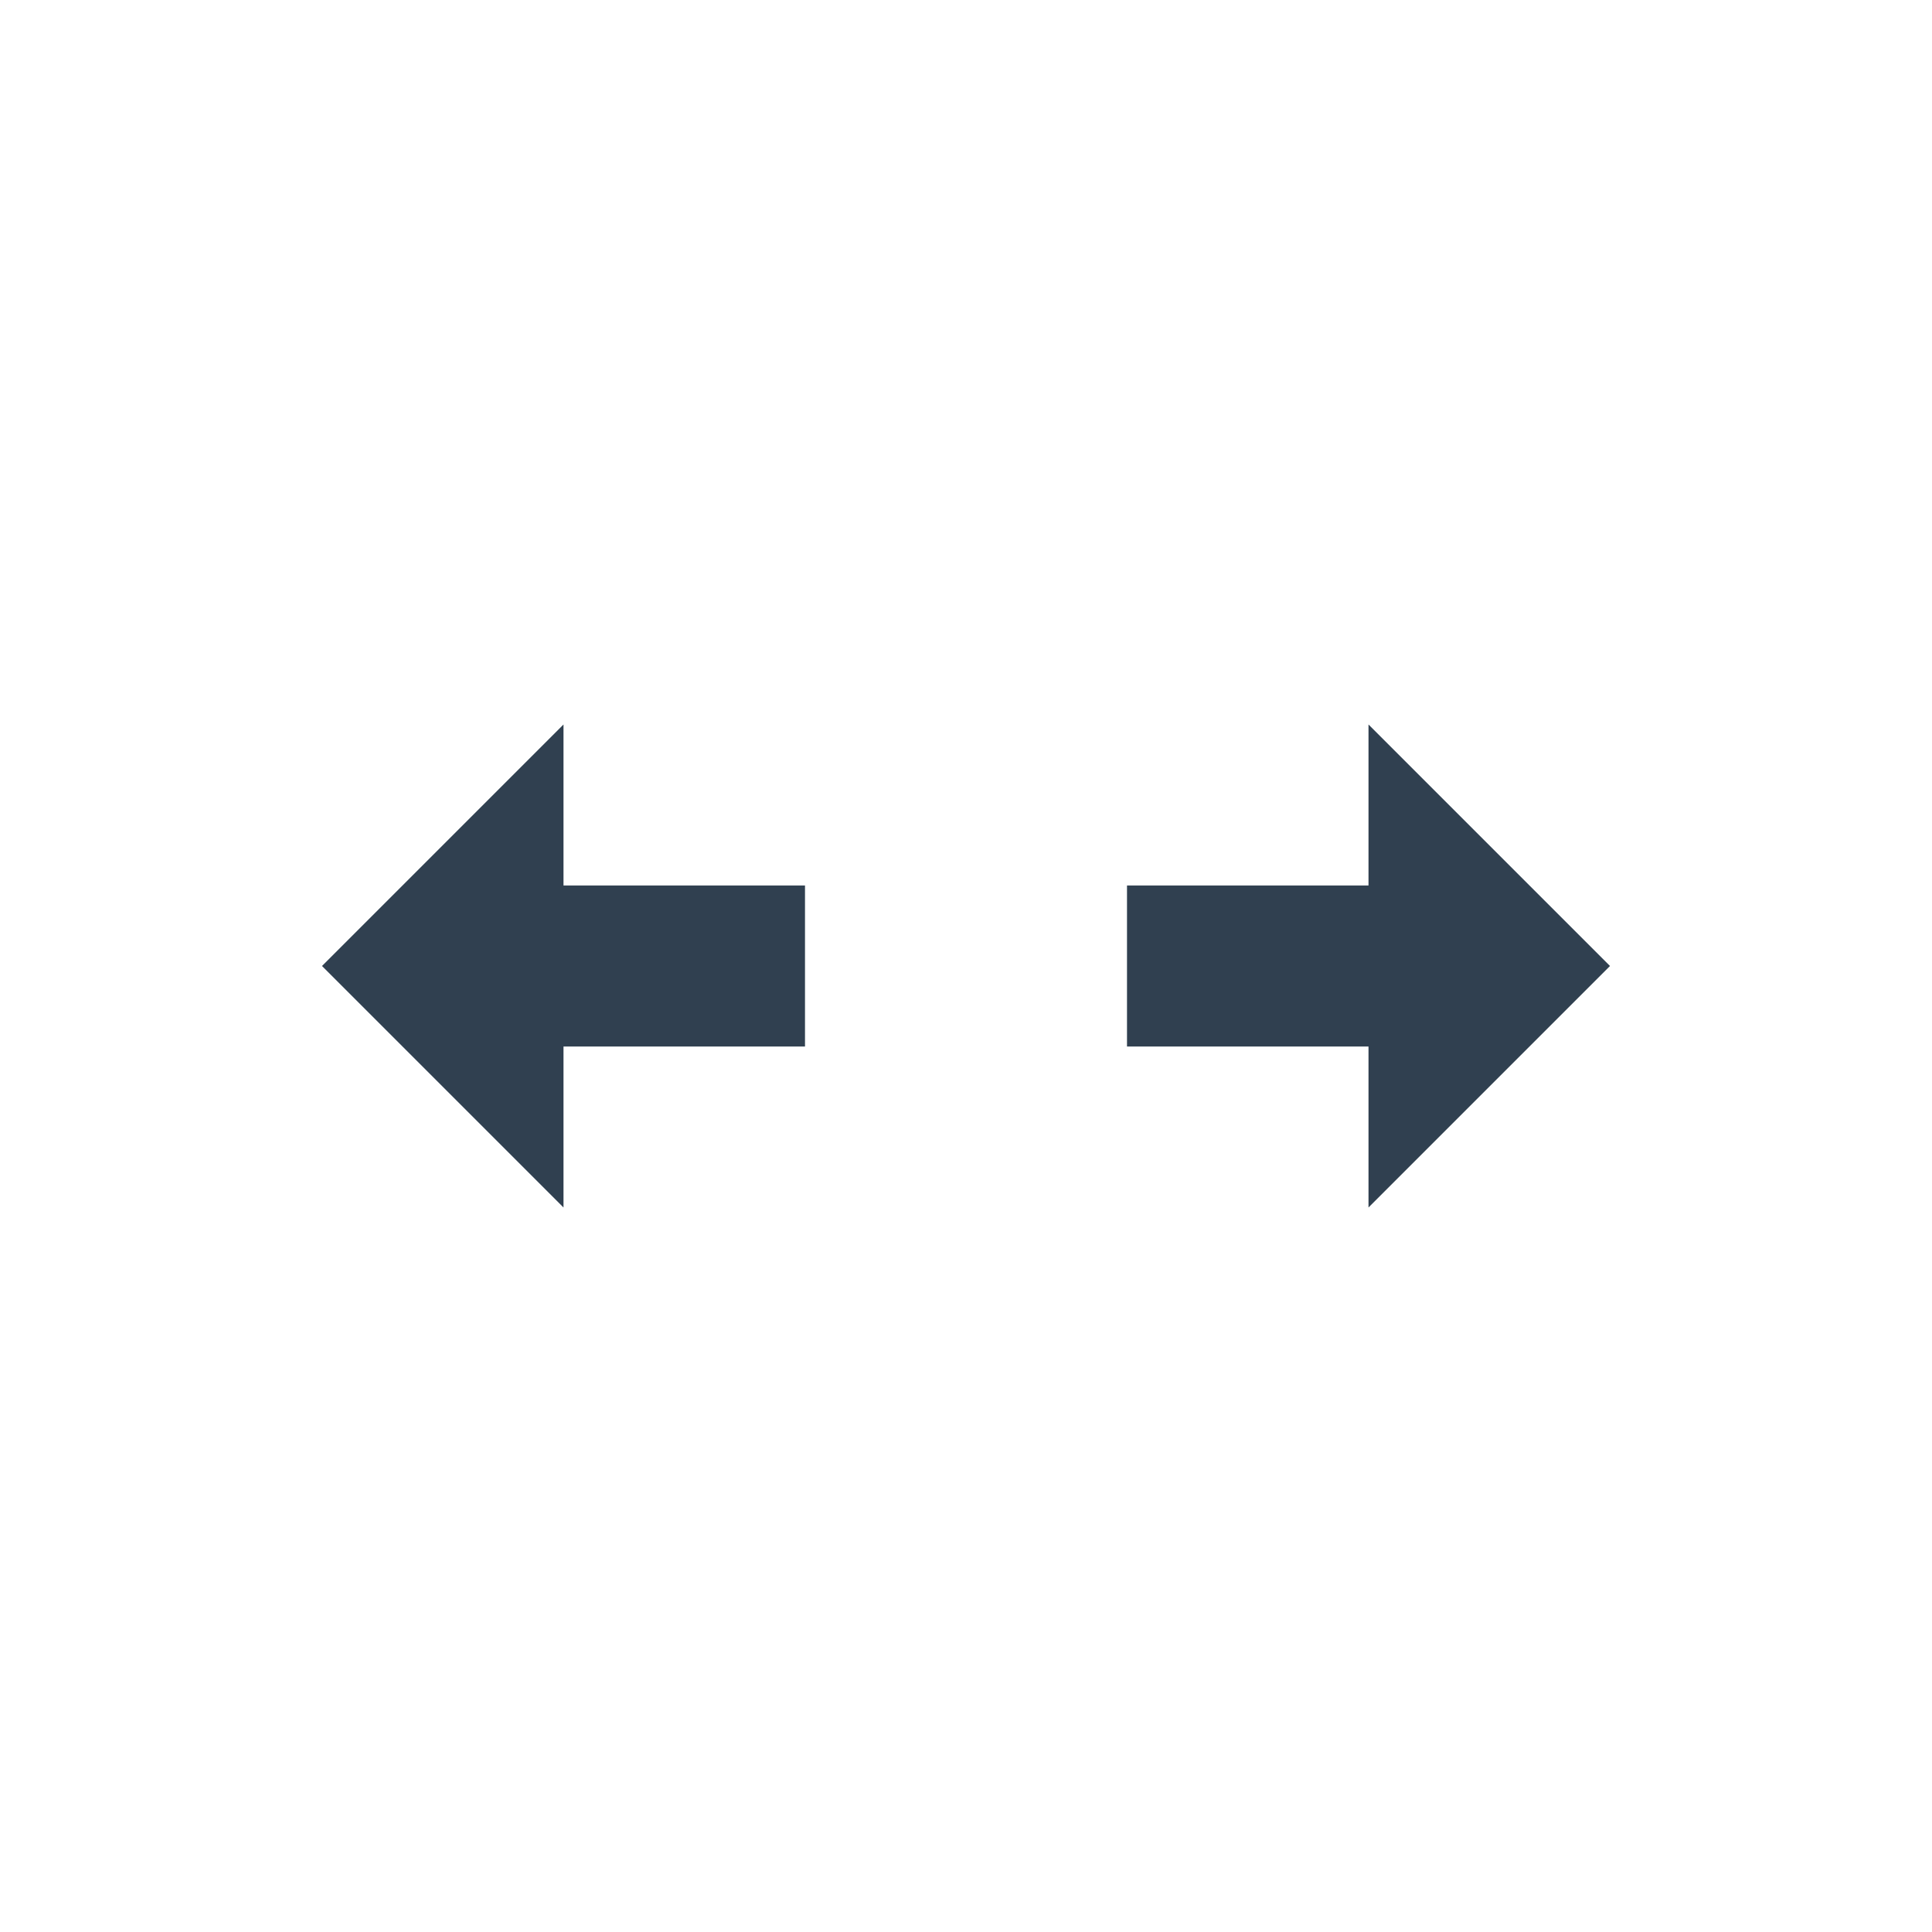
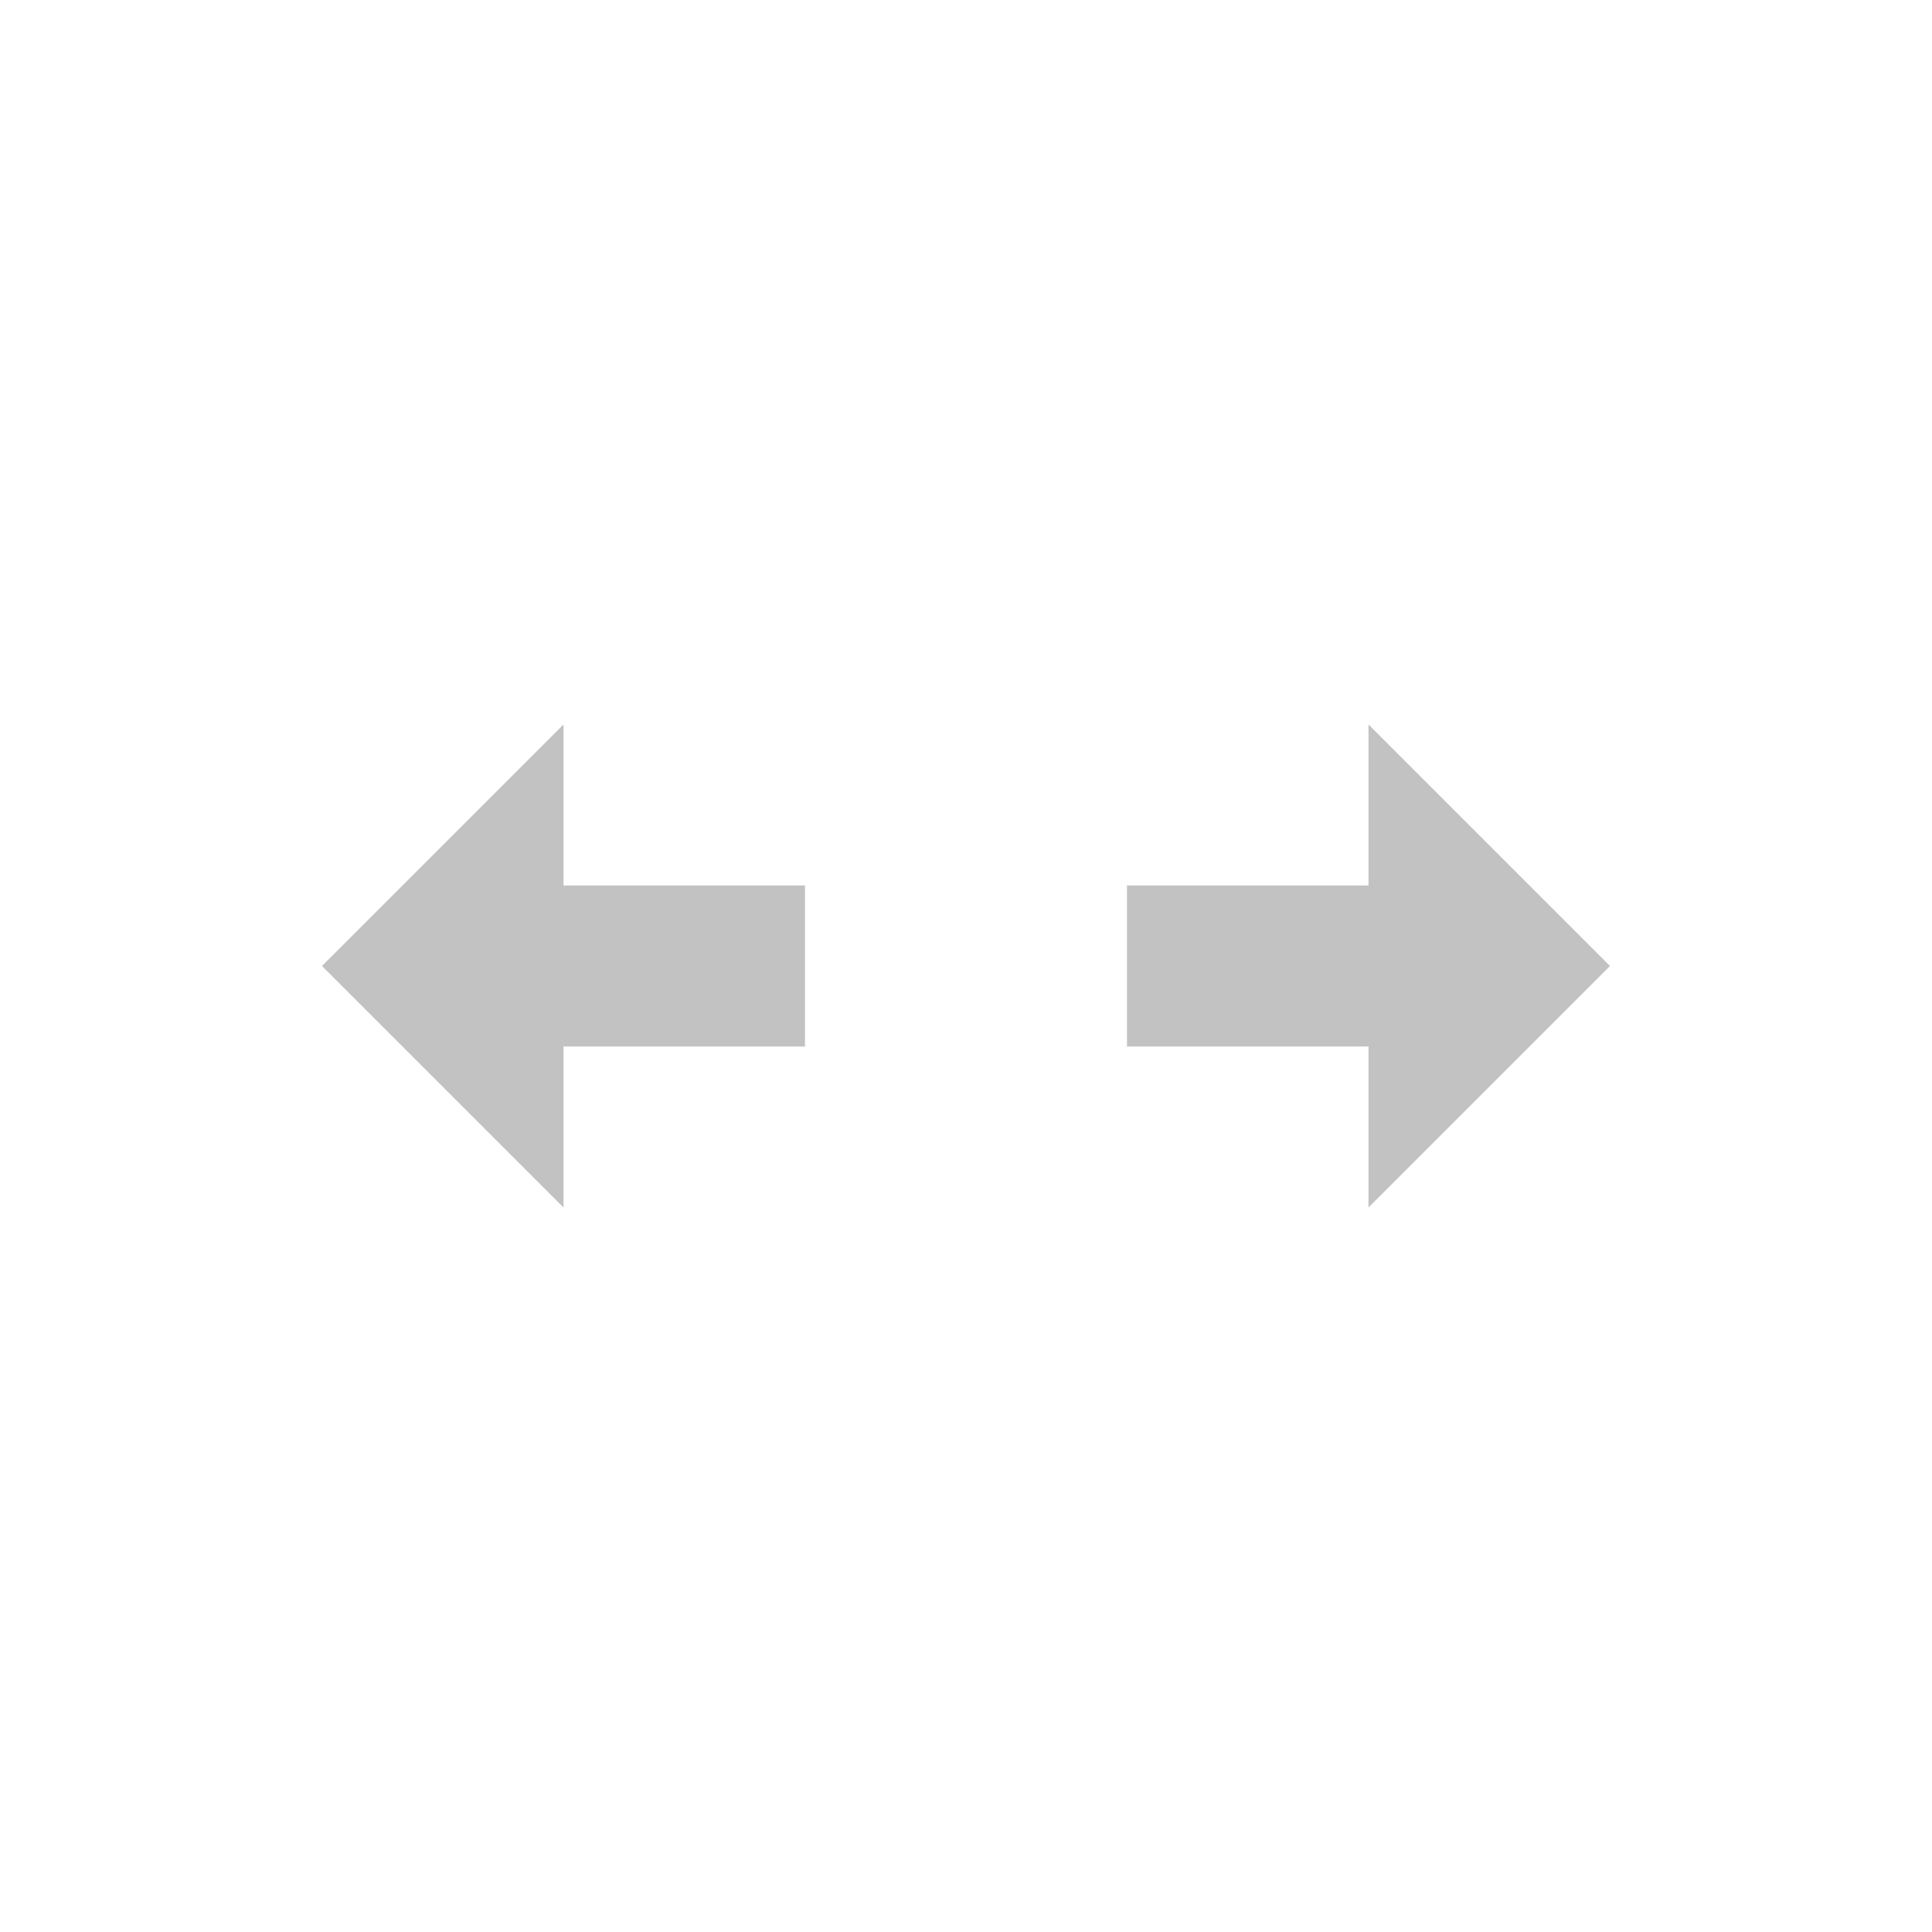
<svg xmlns="http://www.w3.org/2000/svg" width="24" height="24" id="svg4359" version="1.1">
  <defs id="defs4361" />
  <g id="layer1" transform="translate(1,-25)">
-     <rect style="color:#000000;clip-rule:nonzero;display:inline;overflow:visible;visibility:visible;opacity:1;isolation:auto;mix-blend-mode:normal;color-interpolation:sRGB;color-interpolation-filters:linearRGB;solid-color:#000000;solid-opacity:1;fill:#304050;fill-opacity:1;fill-rule:nonzero;stroke:none;stroke-width:1;stroke-linecap:butt;stroke-linejoin:miter;stroke-miterlimit:4;stroke-dasharray:none;stroke-dashoffset:0;stroke-opacity:1;color-rendering:auto;image-rendering:auto;shape-rendering:auto;text-rendering:auto;enable-background:accumulate" id="rect4147" width="2" height="2" x="-3" y="25" />
-     <path style="fill:#304050;fill-opacity:1;fill-rule:evenodd;stroke:none;stroke-width:1px;stroke-linecap:butt;stroke-linejoin:miter;stroke-opacity:1" d="m 19,37 -3,-3 0,2 -3,0 0,2 3,0 0,2 3,-3 z m -10,-1 -3,0 0,-2 -3,3 3,3 0,-2 3,0 0,-2 z" id="path4152" />
+     <rect style="color:#000000;clip-rule:nonzero;display:inline;overflow:visible;visibility:visible;opacity:1;isolation:auto;mix-blend-mode:normal;color-interpolation:sRGB;color-interpolation-filters:linearRGB;solid-color:#000000;solid-opacity:1;fill:#C2C2C2;fill-opacity:1;fill-rule:nonzero;stroke:none;stroke-width:1;stroke-linecap:butt;stroke-linejoin:miter;stroke-miterlimit:4;stroke-dasharray:none;stroke-dashoffset:0;stroke-opacity:1;color-rendering:auto;image-rendering:auto;shape-rendering:auto;text-rendering:auto;enable-background:accumulate" id="rect4147" width="2" height="2" x="-3" y="25" />
+     <path style="fill:#C2C2C2;fill-opacity:1;fill-rule:evenodd;stroke:none;stroke-width:1px;stroke-linecap:butt;stroke-linejoin:miter;stroke-opacity:1" d="m 19,37 -3,-3 0,2 -3,0 0,2 3,0 0,2 3,-3 z m -10,-1 -3,0 0,-2 -3,3 3,3 0,-2 3,0 0,-2 z" id="path4152" />
  </g>
</svg>
